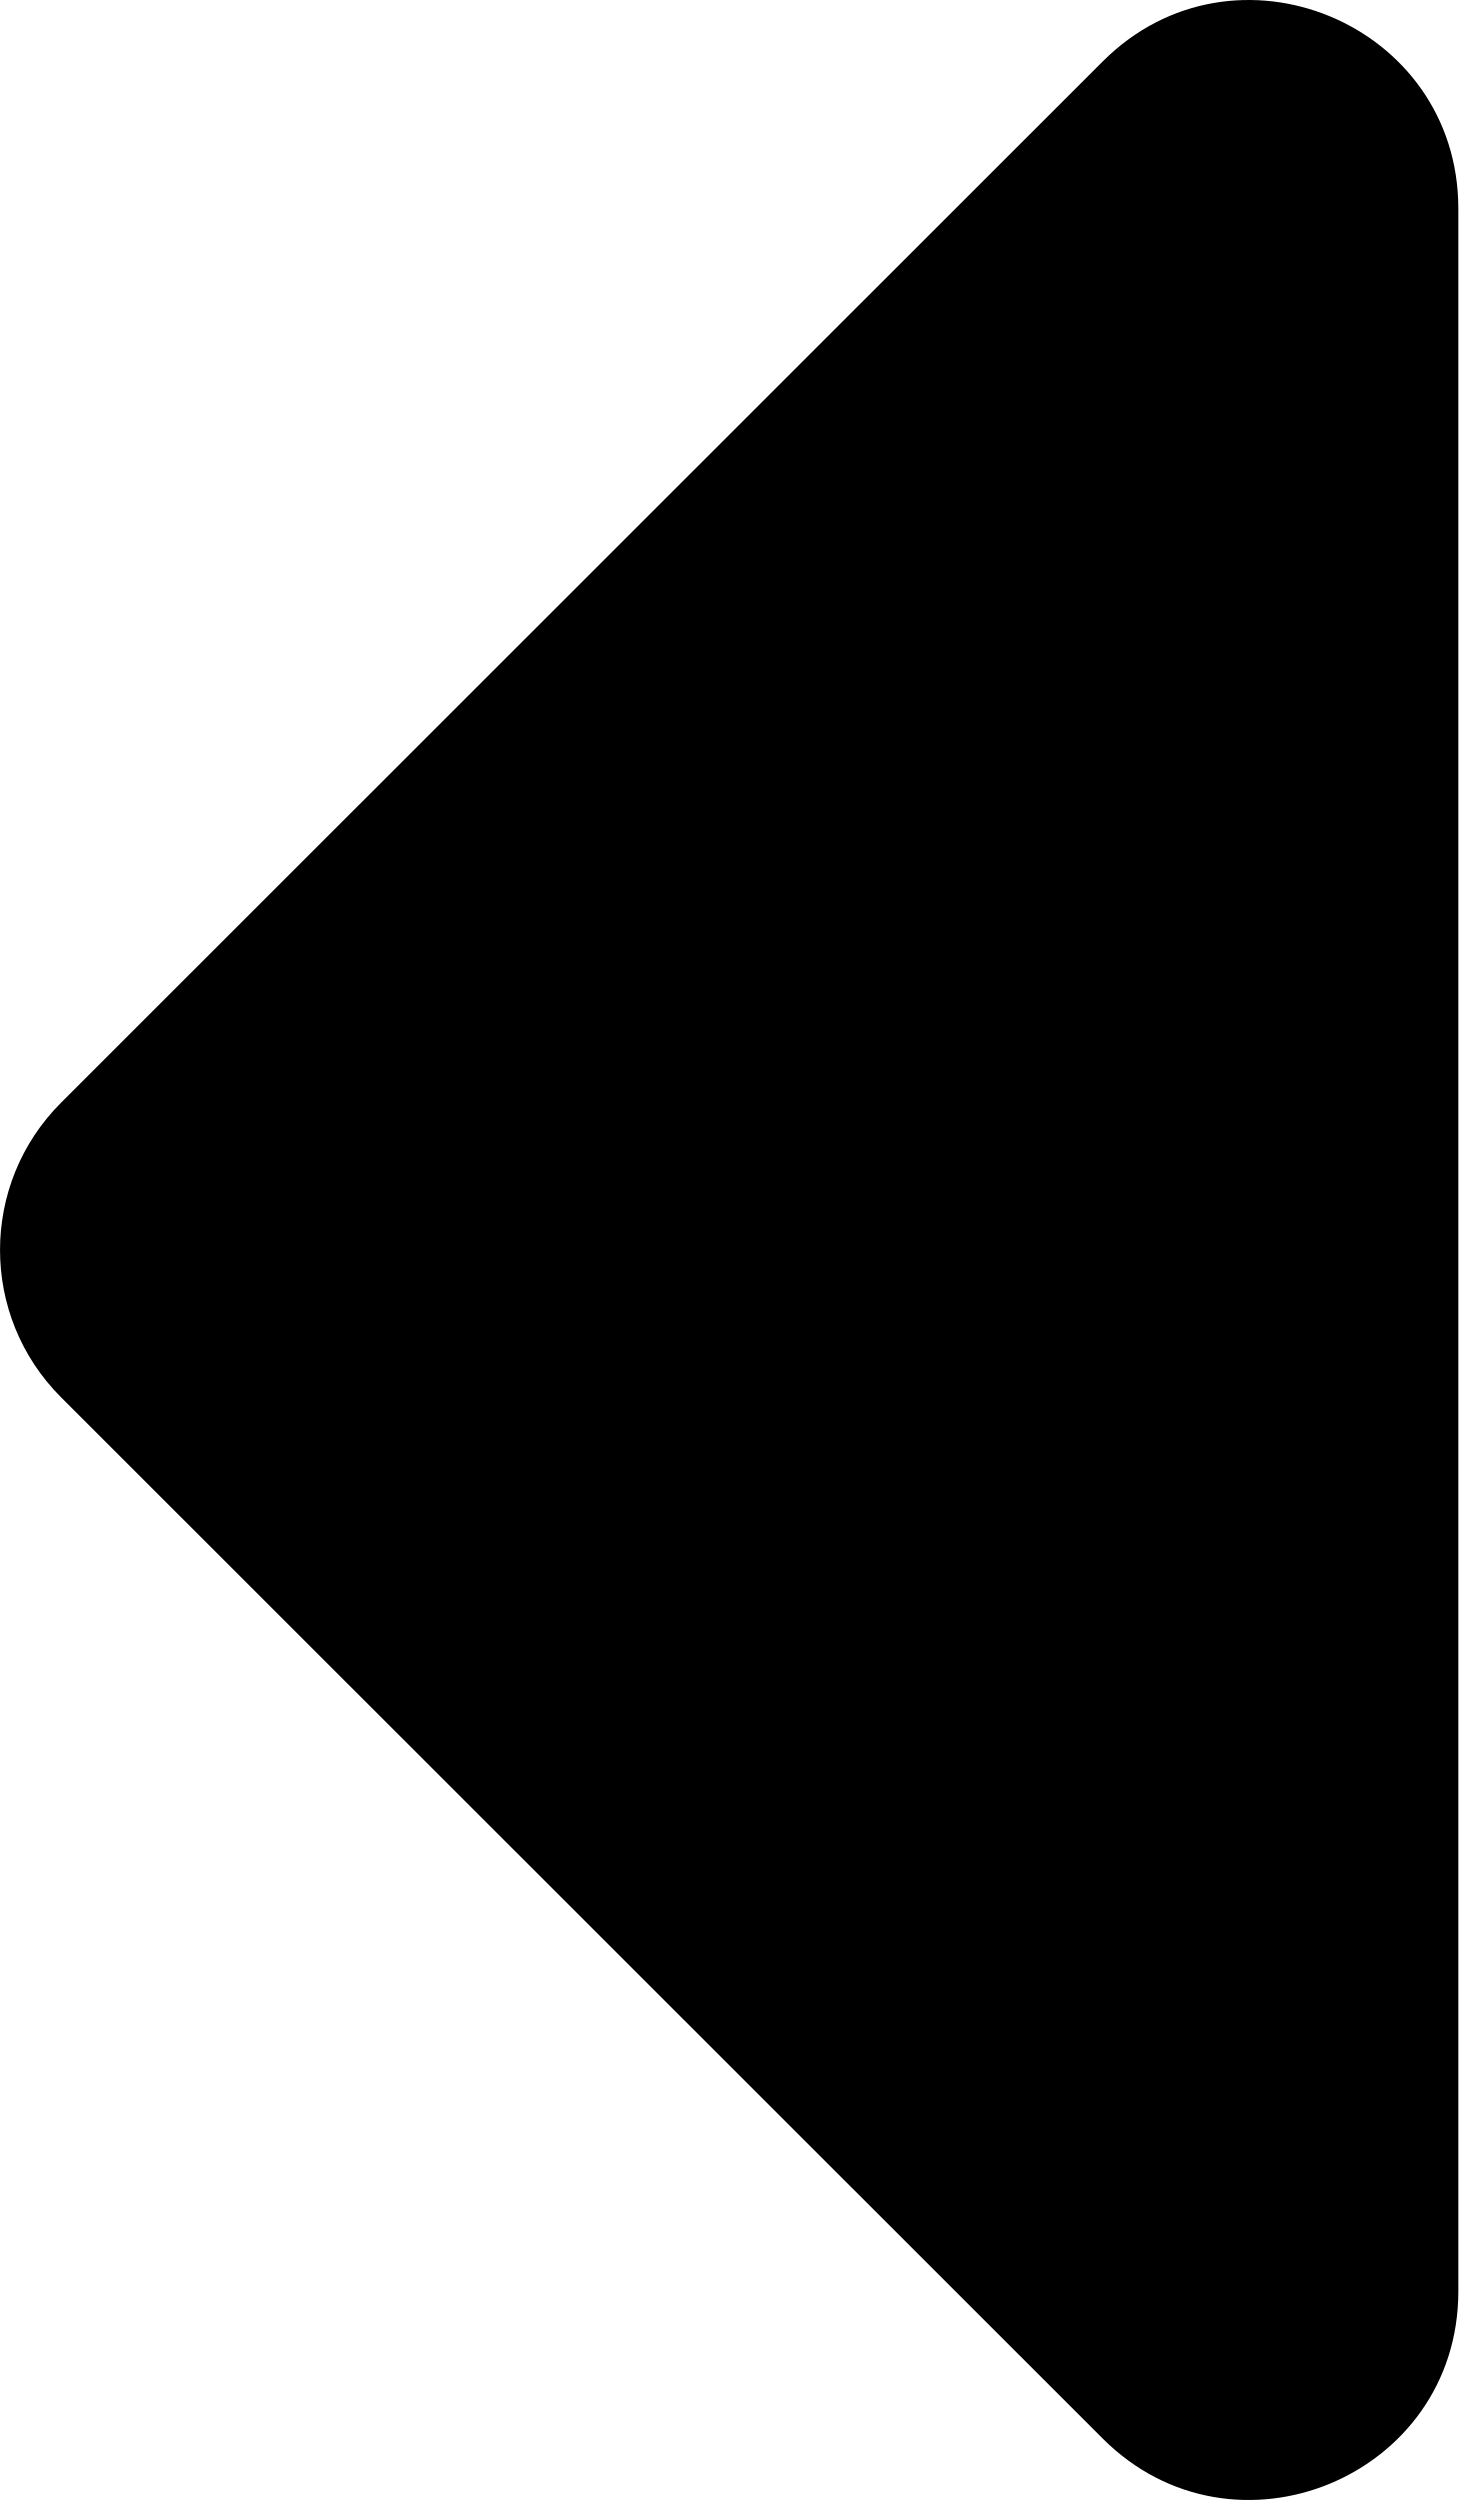
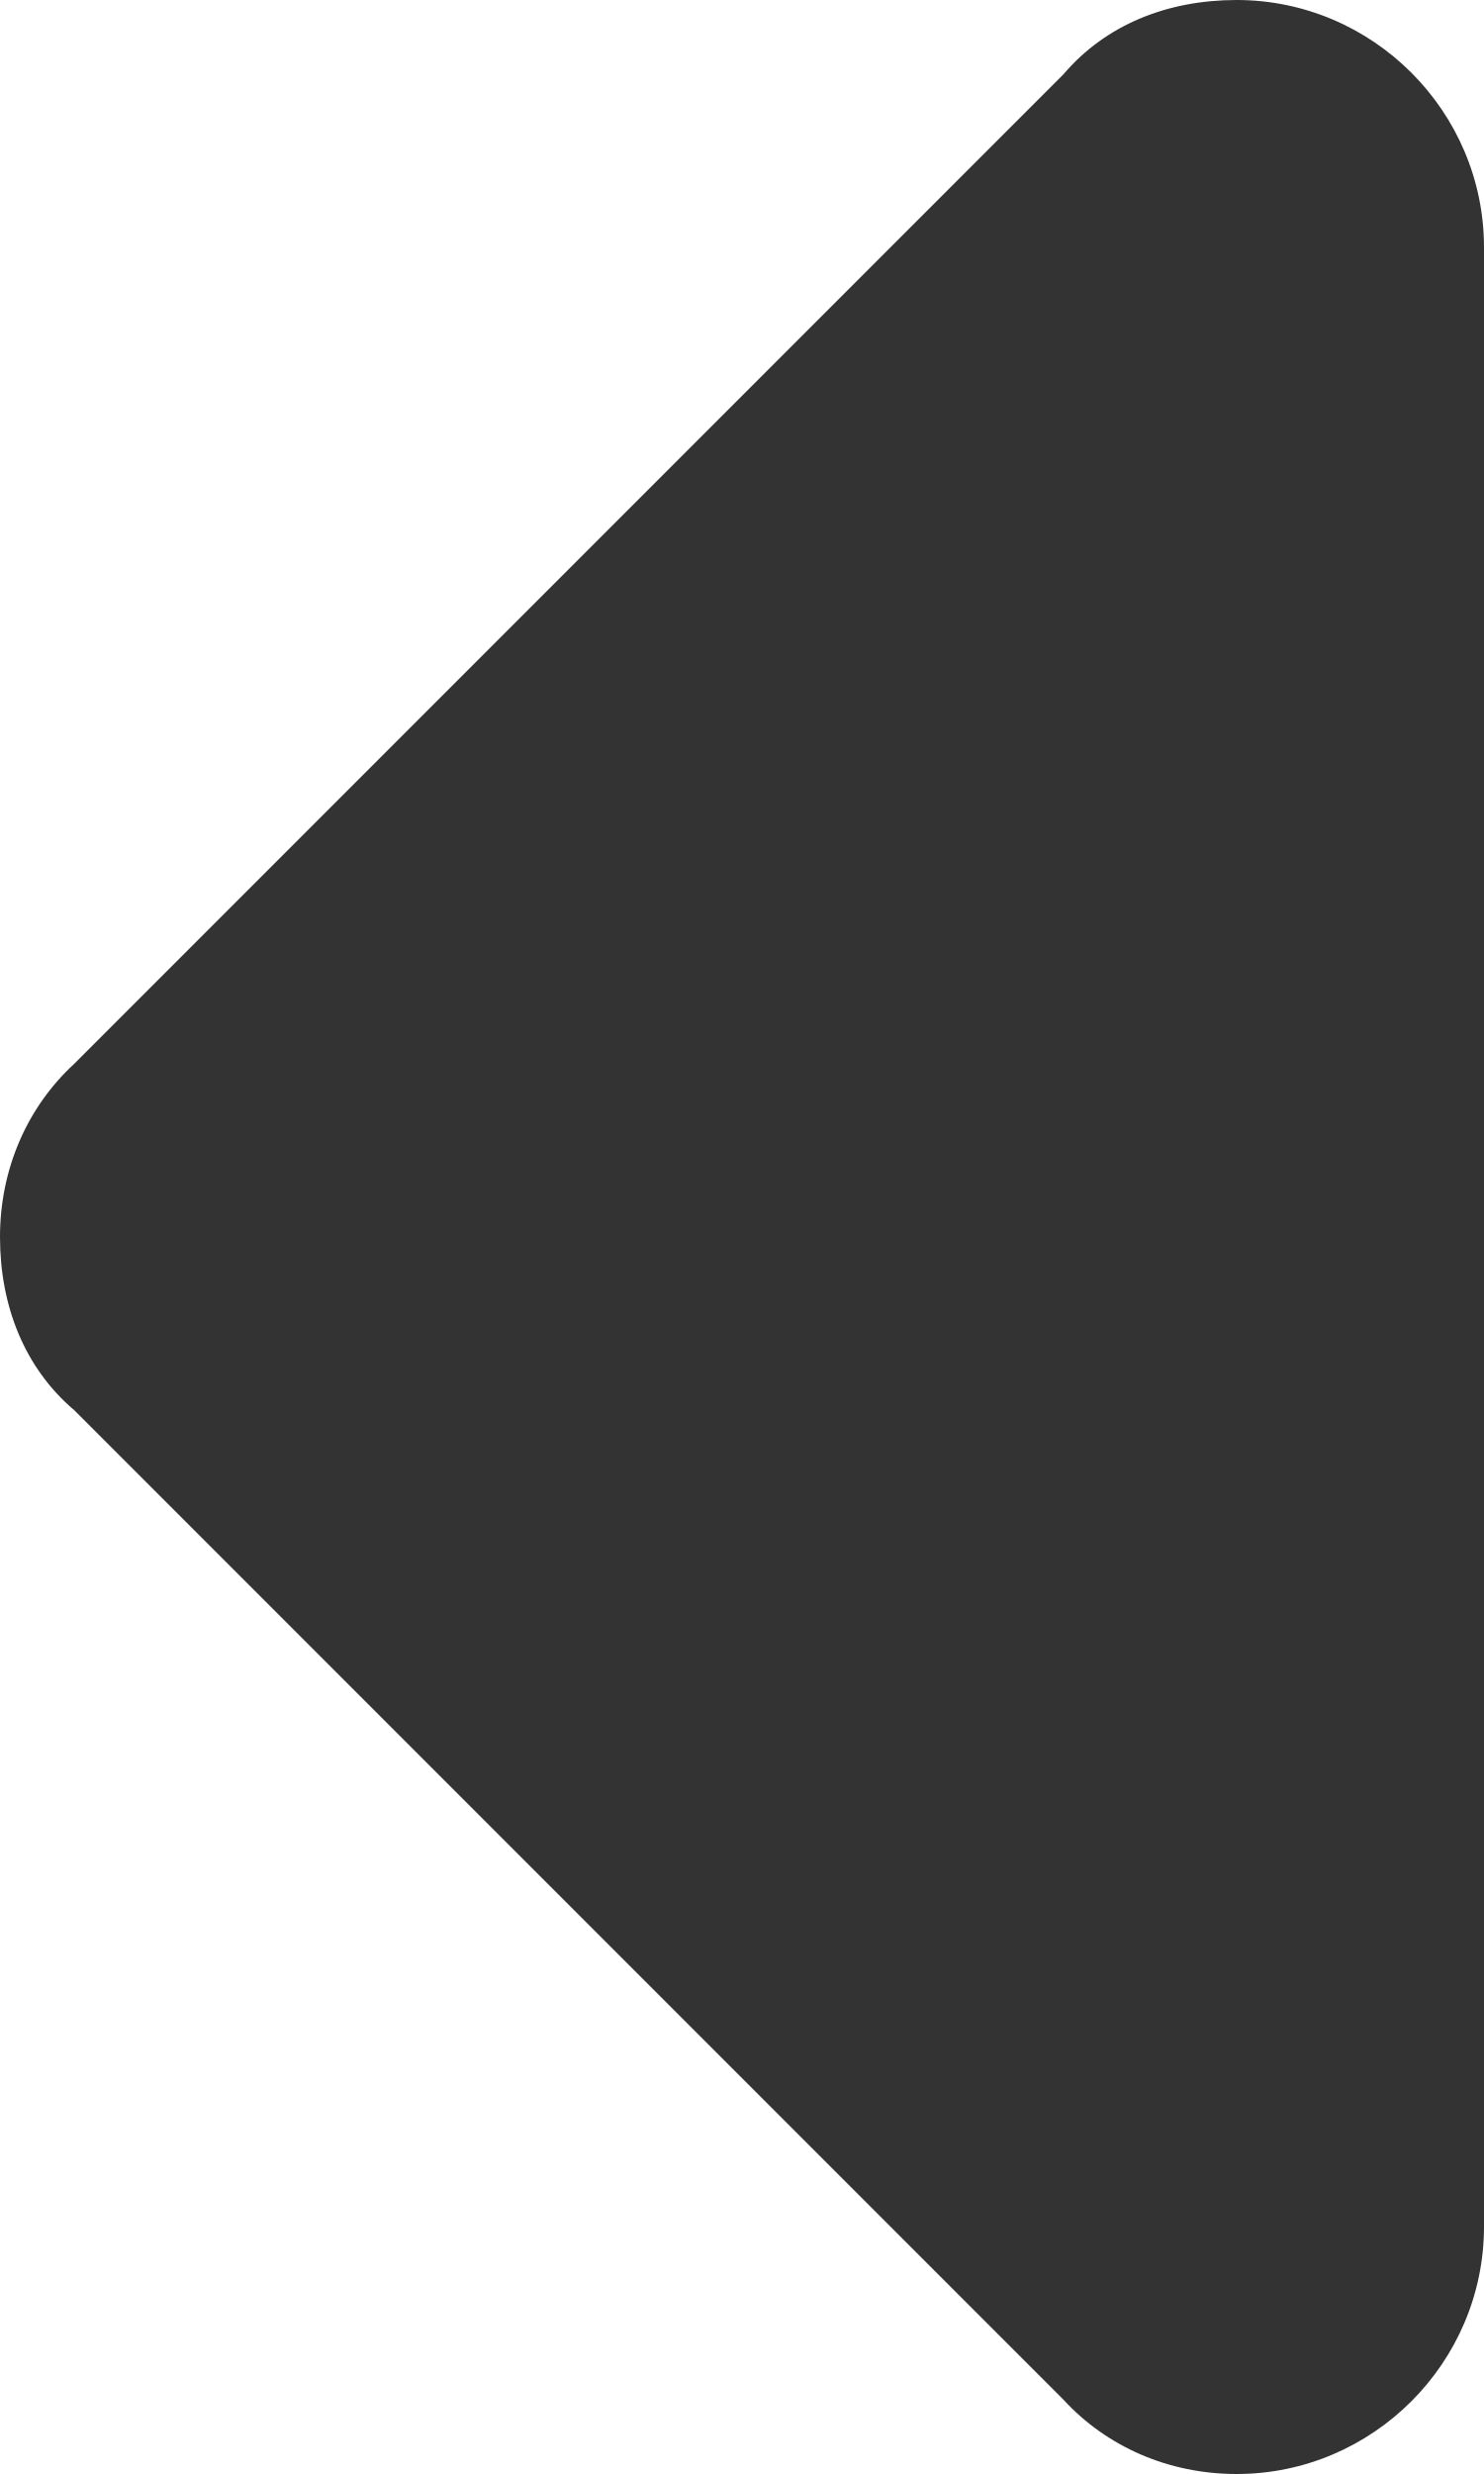
- <svg xmlns="http://www.w3.org/2000/svg" width="14px" height="24px" viewBox="0 0 14 24" version="1.1">
-   <defs />
-   <g id="Page-1" stroke="none" stroke-width="1" fill="none" fill-rule="evenodd">
-     <path d="M14,21.997 L14,2.003 C14,0.222 11.846,-0.67 10.586,0.59 L0.586,10.586 C-0.195,11.367 -0.195,12.633 0.586,13.414 L10.586,23.41 C11.846,24.67 14,23.778 14,21.997 L14,21.997 Z" id="caret-left" fill="#000000" />
-   </g>
+ <svg xmlns="http://www.w3.org/2000/svg" viewBox="0 0 12 20">
+   <path fill="#333" fill-rule="evenodd" d="M8.6.6C8.94.2 9.44 0 10 0c1.1 0 2 .9 2 2v16c0 1.1-.9 2-2 2-.55 0-1.05-.22-1.4-.6l-8-8C.2 11.06 0 10.56 0 10c0-.55.22-1.05.6-1.4l8-8z" />
</svg>
